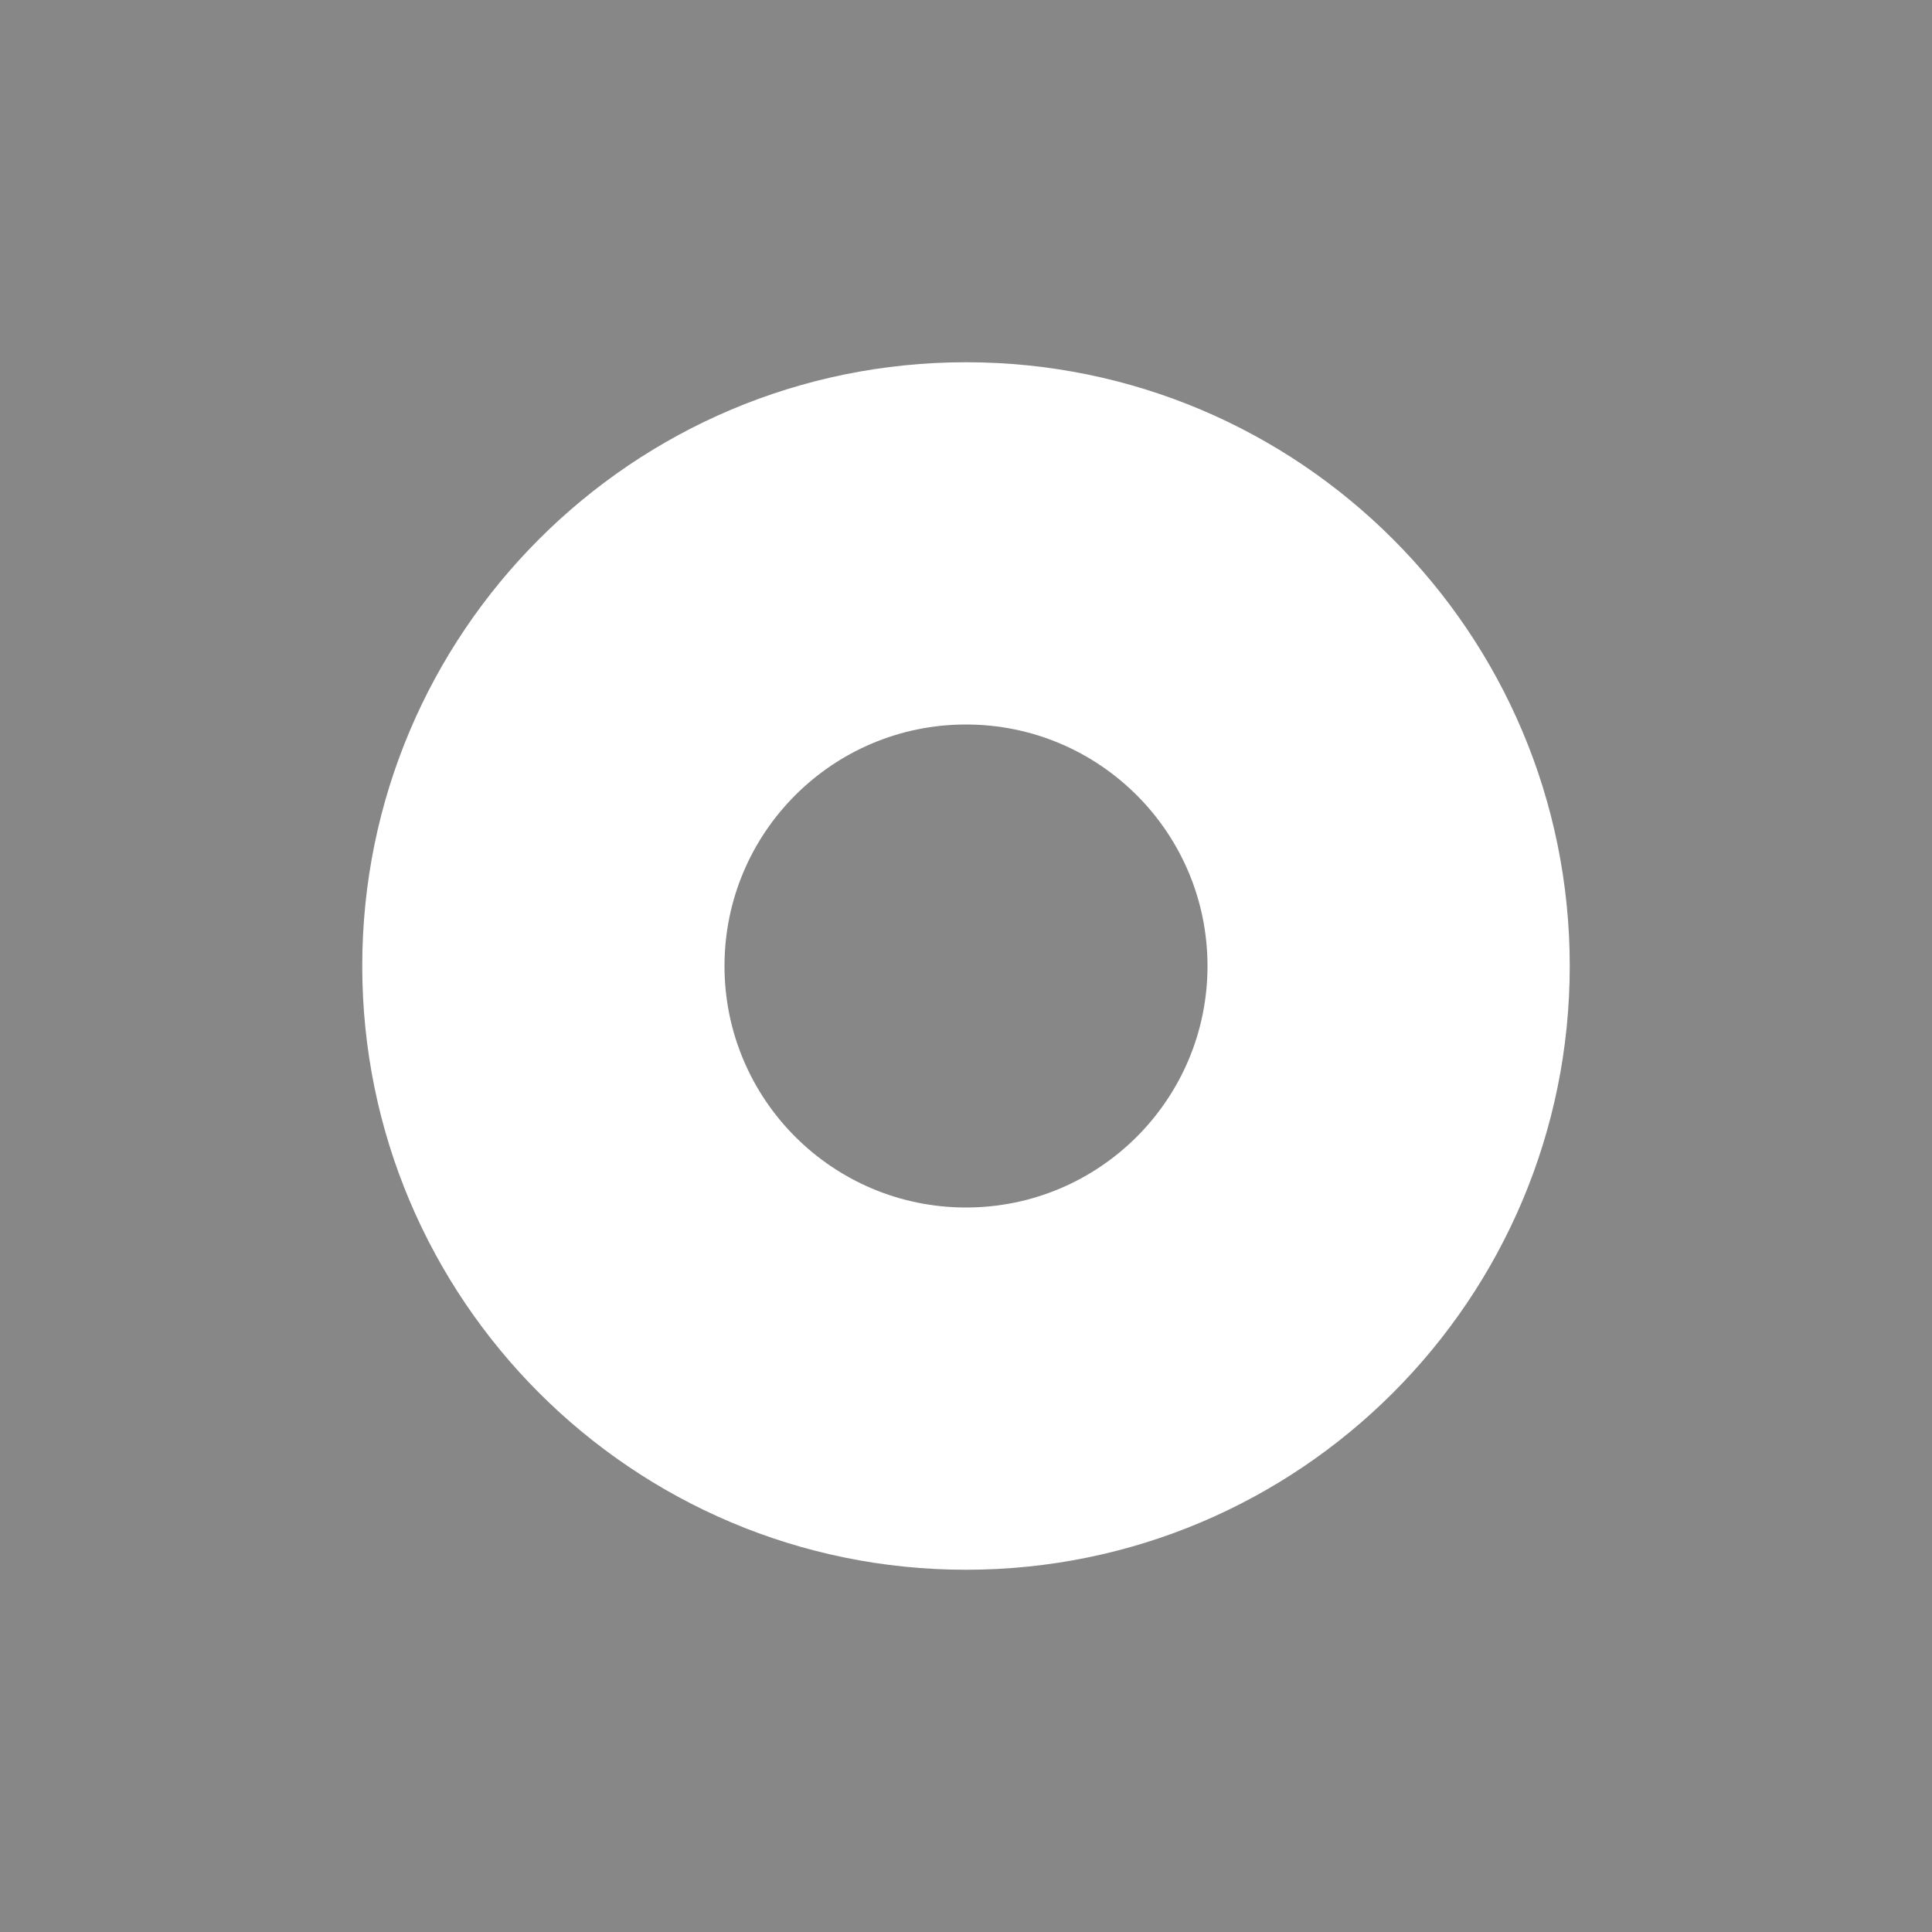
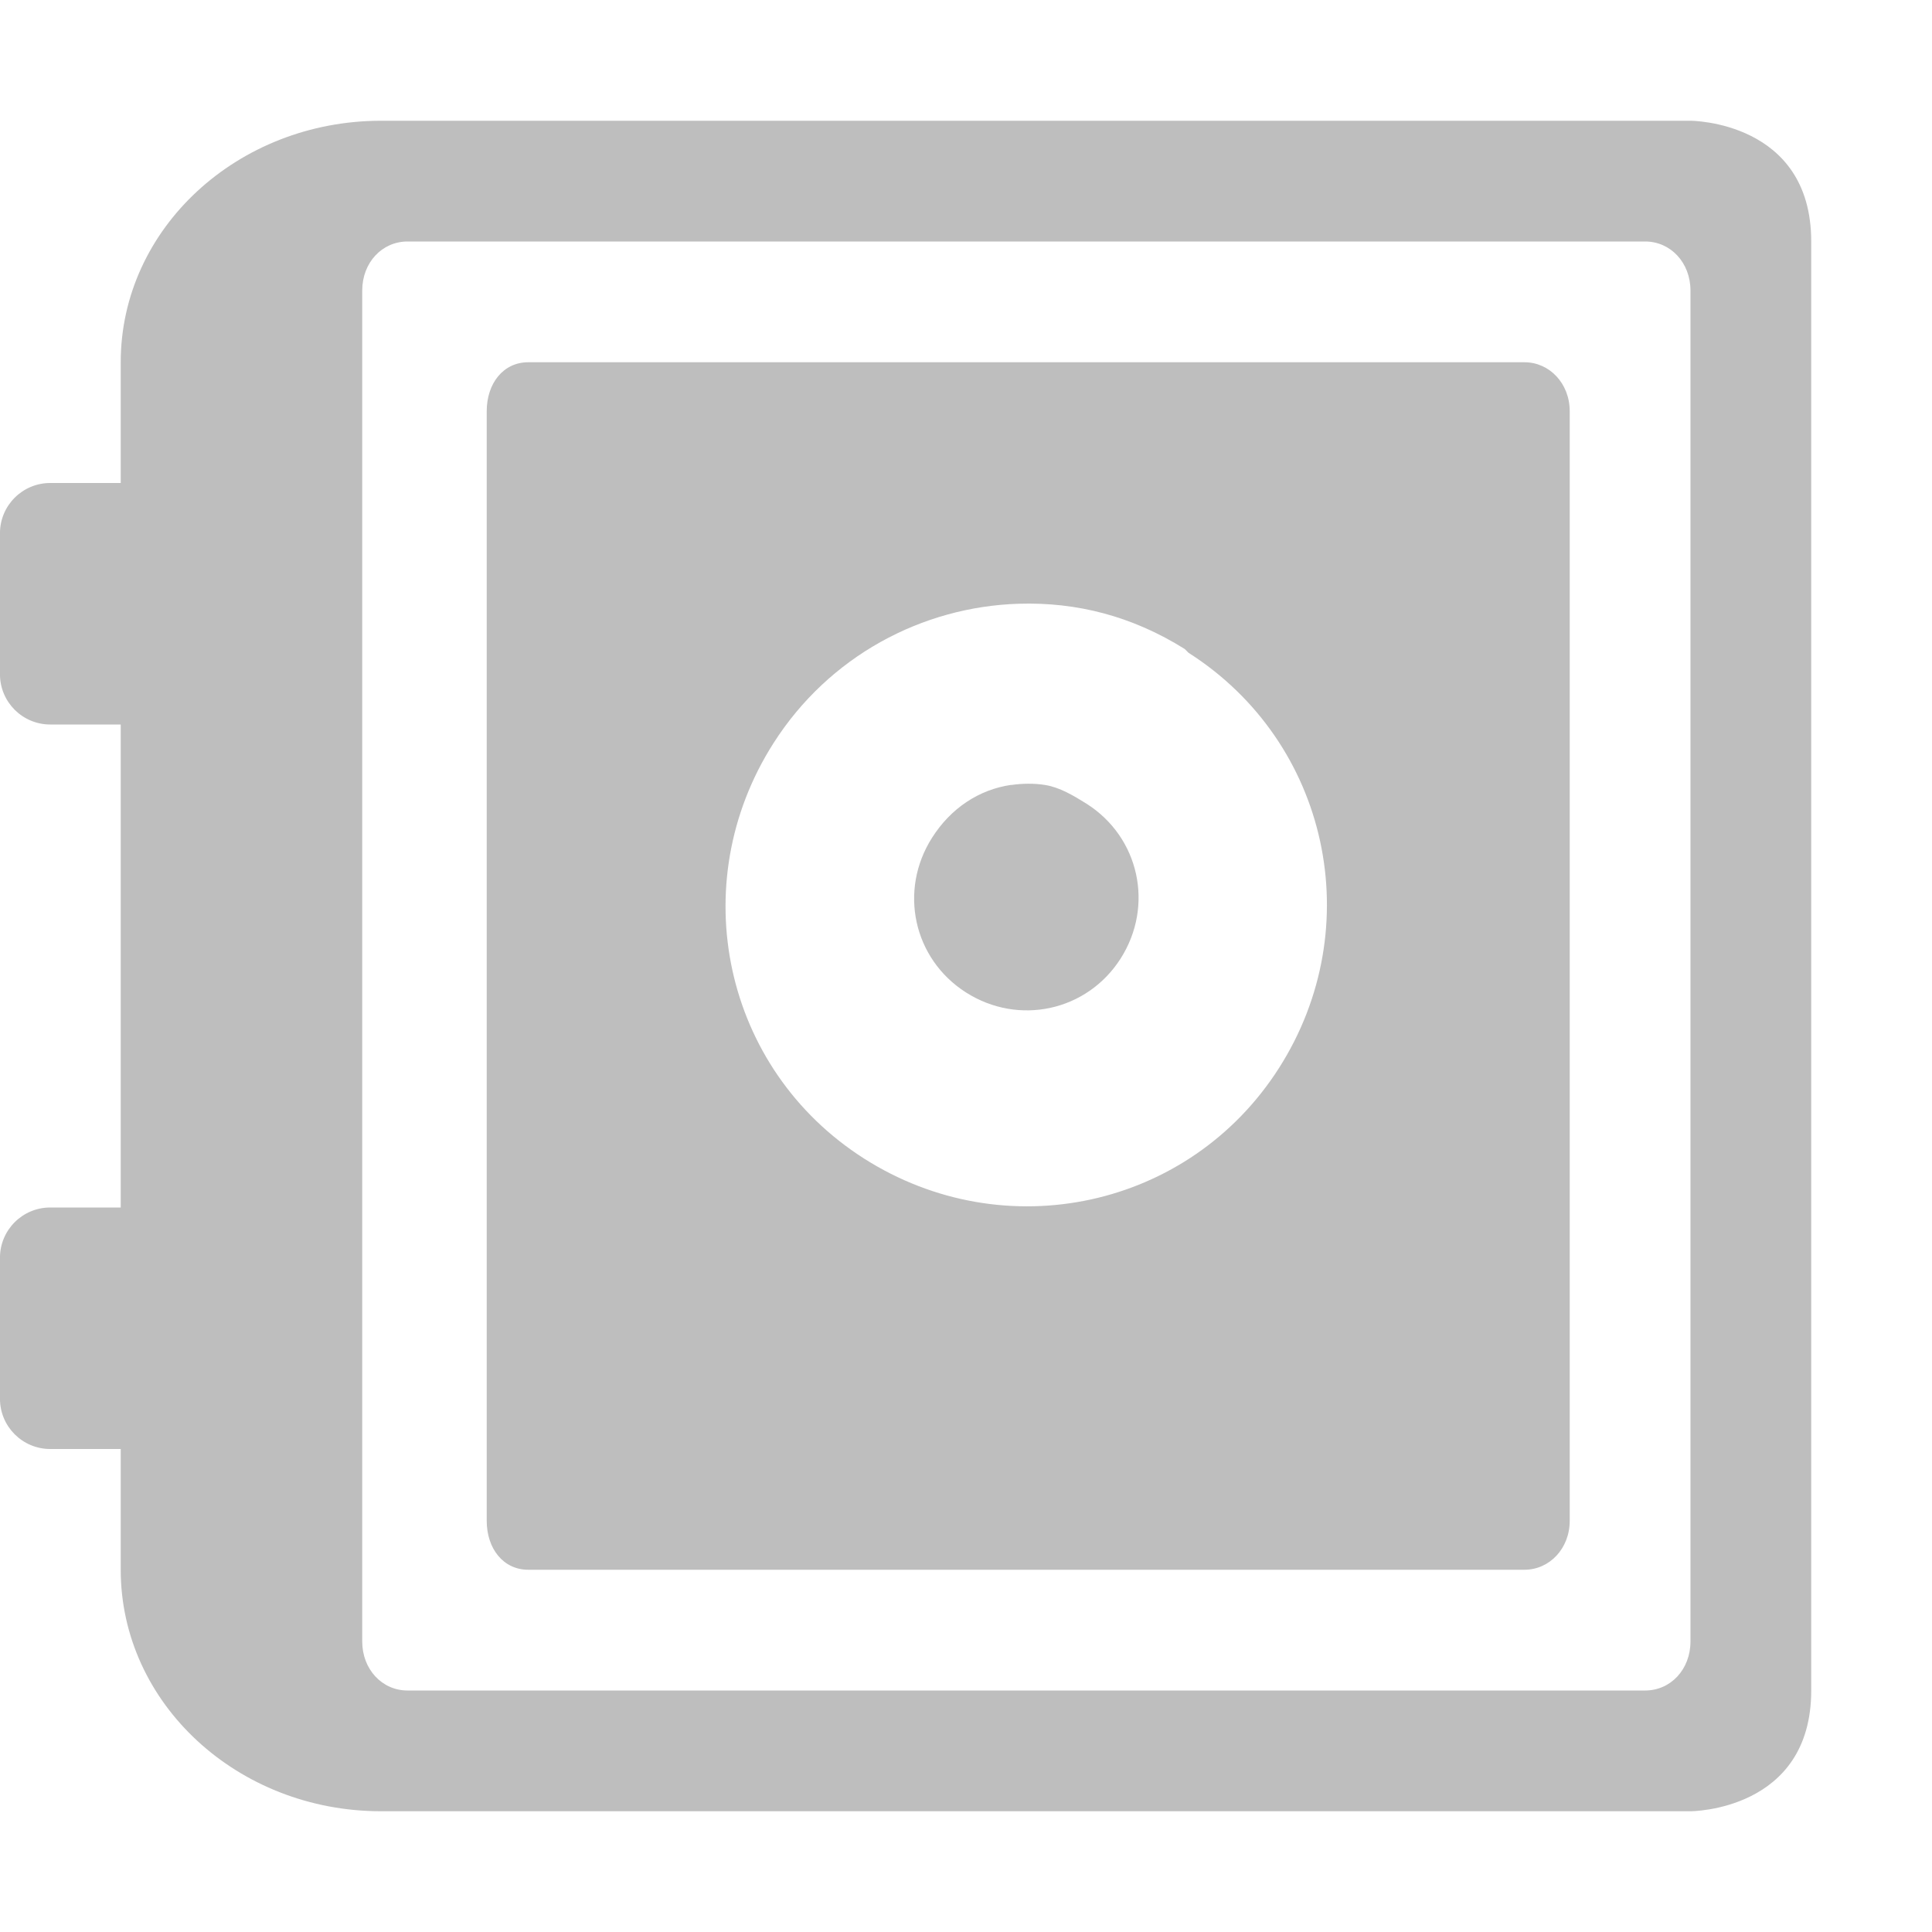
- <svg xmlns="http://www.w3.org/2000/svg" xmlns:ns1="http://www.openswatchbook.org/uri/2009/osb" width="16" height="16" id="svg11300" version="1.1">
-   <defs id="defs10">
-     <linearGradient id="linearGradient7354" ns1:paint="solid">
-       <stop style="stop-color:#87870d;stop-opacity:1;" offset="0" id="stop7356" />
-     </linearGradient>
-     <linearGradient id="linearGradient7348" ns1:paint="solid">
-       <stop style="stop-color:#87ffff;stop-opacity:1;" offset="0" id="stop7350" />
-     </linearGradient>
-   </defs>
-   <path style="fill:#878787;fill-opacity:1;stroke:#424242;stroke-width:0;stroke-miterlimit:4;stroke-opacity:1;stroke-dasharray:none" d="M 0,0 0,16 16,16 16,0 0,0 z m 8,3 c 2.761,0 5,2.239 5,5 0,2.761 -2.239,5 -5,5 C 5.239,13 3,10.761 3,8 3,5.239 5.239,3 8,3 z" id="rect5132" />
-   <path style="fill:#878787;fill-opacity:1;fill-rule:nonzero;stroke:none" id="path7531" d="m -17.6,-3.15 a 3.45,3.45 0 1 1 -6.9,0 3.45,3.45 0 1 1 6.9,0 z" transform="matrix(0.5797102,0,0,0.5797102,20.2029,9.826087)" />
+ <svg xmlns="http://www.w3.org/2000/svg" height="16" id="svg7384" version="1.1" width="16">
+   <defs id="defs7386" />
+   <g id="layer9" style="display:inline" transform="translate(-283.0002,-215)">
+     <path d="m 286.156,216 c -1.187,0 -2.156,0.892 -2.156,2 l 0,10 c 0,1.108 0.969,2 2.156,2 l 10.844,0 c 0,0 1,0 1,-1 l 0,-12 c 0,-1 -1,-1 -1,-1 z m 0.219,1 10.25,0 c 0.211,0 0.375,0.176 0.375,0.406 l 0,11.188 c 0,0.231 -0.164,0.406 -0.375,0.406 l -10.25,0 c -0.211,0 -0.375,-0.176 -0.375,-0.406 l 0,-11.188 c 0,-0.231 0.164,-0.406 0.375,-0.406 z m 1,1 c -0.207,0 -0.344,0.175 -0.344,0.406 l 0,9.188 c 0,0.231 0.137,0.406 0.344,0.406 l 8.25,0 c 0.207,0 0.375,-0.175 0.375,-0.406 l 0,-9.188 c 0,-0.231 -0.168,-0.406 -0.375,-0.406 z m 4.062,2 c 0.479,-0.015 0.939,0.102 1.375,0.375 l 0.031,0.031 c 1.164,0.742 1.492,2.273 0.75,3.438 -0.742,1.164 -2.273,1.492 -3.438,0.75 -1.164,-0.742 -1.492,-2.273 -0.75,-3.438 0.461,-0.724 1.233,-1.131 2.031,-1.156 z m -0.062,1.5 c -0.266,0.038 -0.501,0.193 -0.656,0.438 -0.278,0.437 -0.155,1.003 0.281,1.281 0.437,0.278 1.003,0.155 1.281,-0.281 0.278,-0.437 0.155,-1.003 -0.281,-1.281 -0.109,-0.068 -0.224,-0.137 -0.344,-0.156 -0.09,-0.015 -0.193,-0.013 -0.281,0 z" id="path3708" style="fill:#bebebe;fill-opacity:1;stroke:none" />
+     <rect height="2" id="rect15969" rx="0.416" ry="0.416" style="fill:#bebebe;fill-opacity:1;stroke:none" width="2.004" x="283" y="219" />
+     <rect height="2" id="rect15971" rx="0.416" ry="0.416" style="fill:#bebebe;fill-opacity:1;stroke:none" width="2.004" x="283" y="225" />
+   </g>
</svg>
